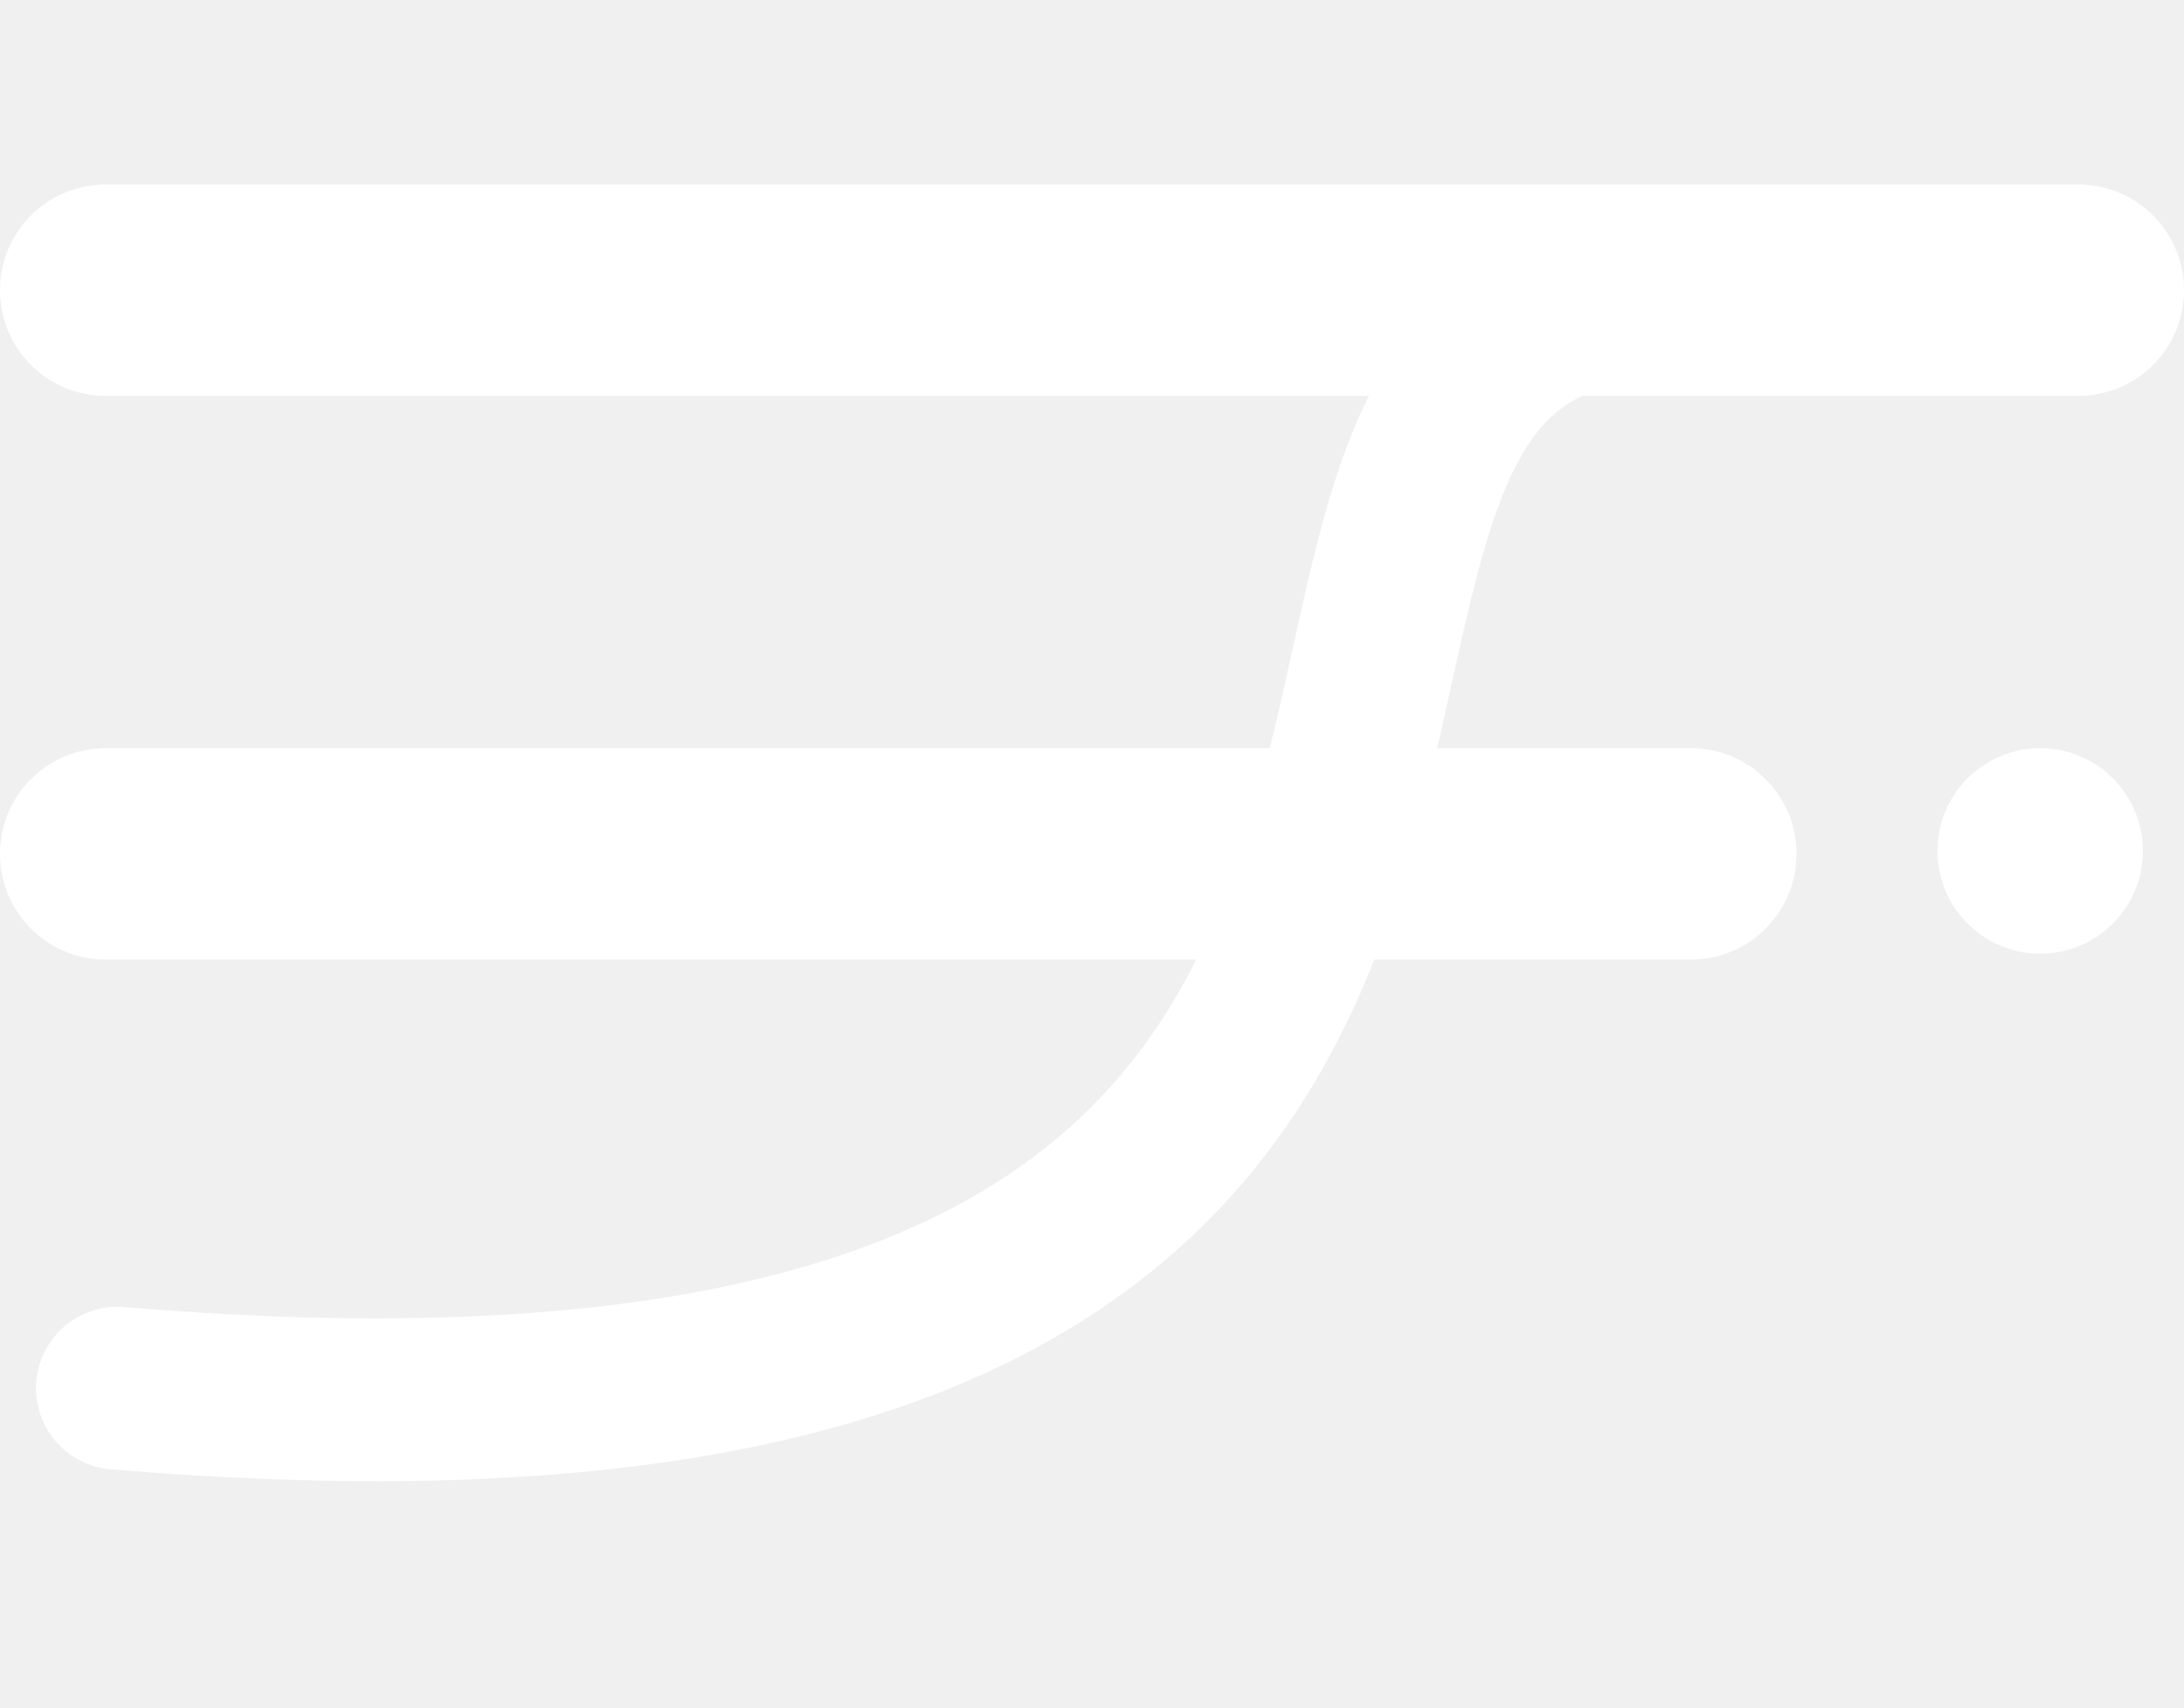
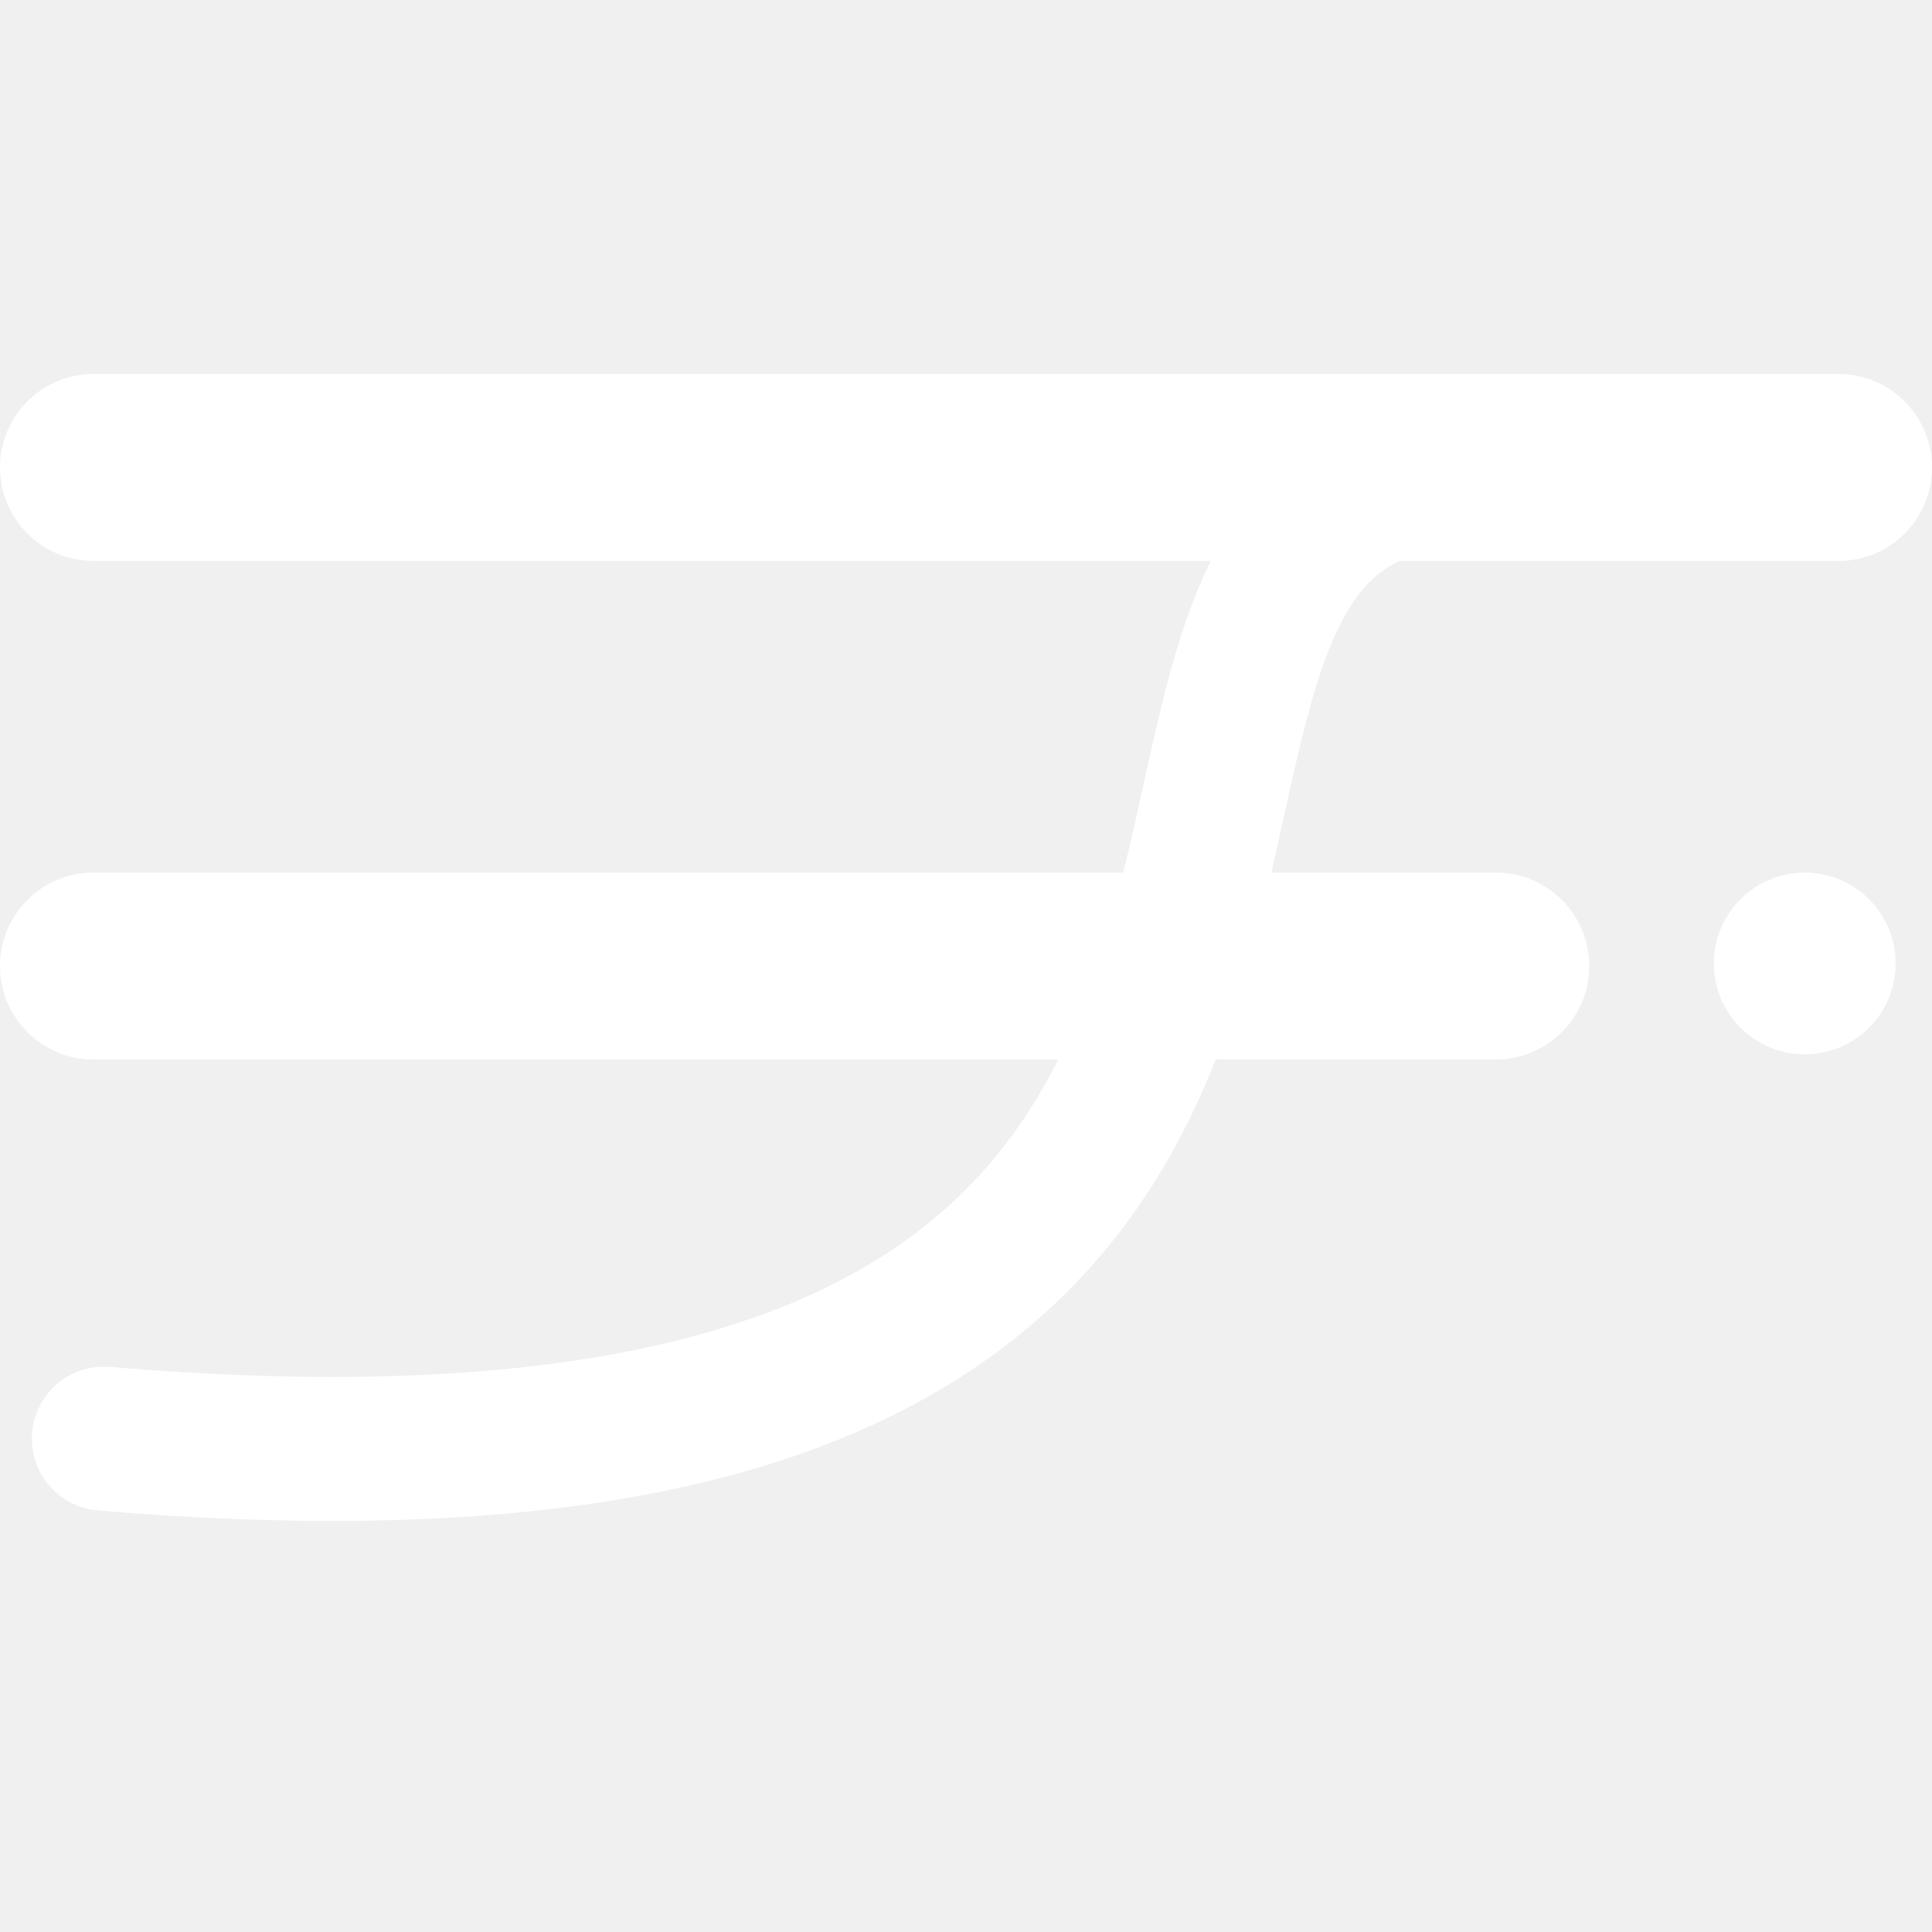
- <svg xmlns="http://www.w3.org/2000/svg" width="55" height="43" viewBox="0 0 55 43" fill="none">
+ <svg xmlns="http://www.w3.org/2000/svg" width="36" height="36" viewBox="0 0 55 43" fill="none">
  <ellipse cx="51.378" cy="21.428" rx="2.587" ry="2.587" fill="white" />
  <path d="M42.876 7.603C26.613 6.125 46.573 38.652 2.957 34.956" stroke="white" stroke-width="4.1" stroke-linecap="round" stroke-linejoin="round" />
  <path d="M0 7.308C0 5.838 1.192 4.647 2.661 4.647H52.339C53.809 4.647 55 5.838 55 7.308C55 8.778 53.809 9.969 52.339 9.969H2.661C1.192 9.969 0 8.778 0 7.308Z" fill="white" />
  <path d="M0 21.501C0 20.032 1.192 18.84 2.661 18.84H42.581C44.05 18.84 45.242 20.032 45.242 21.501C45.242 22.971 44.05 24.163 42.581 24.163H2.661C1.192 24.163 0 22.971 0 21.501Z" fill="white" />
</svg>
